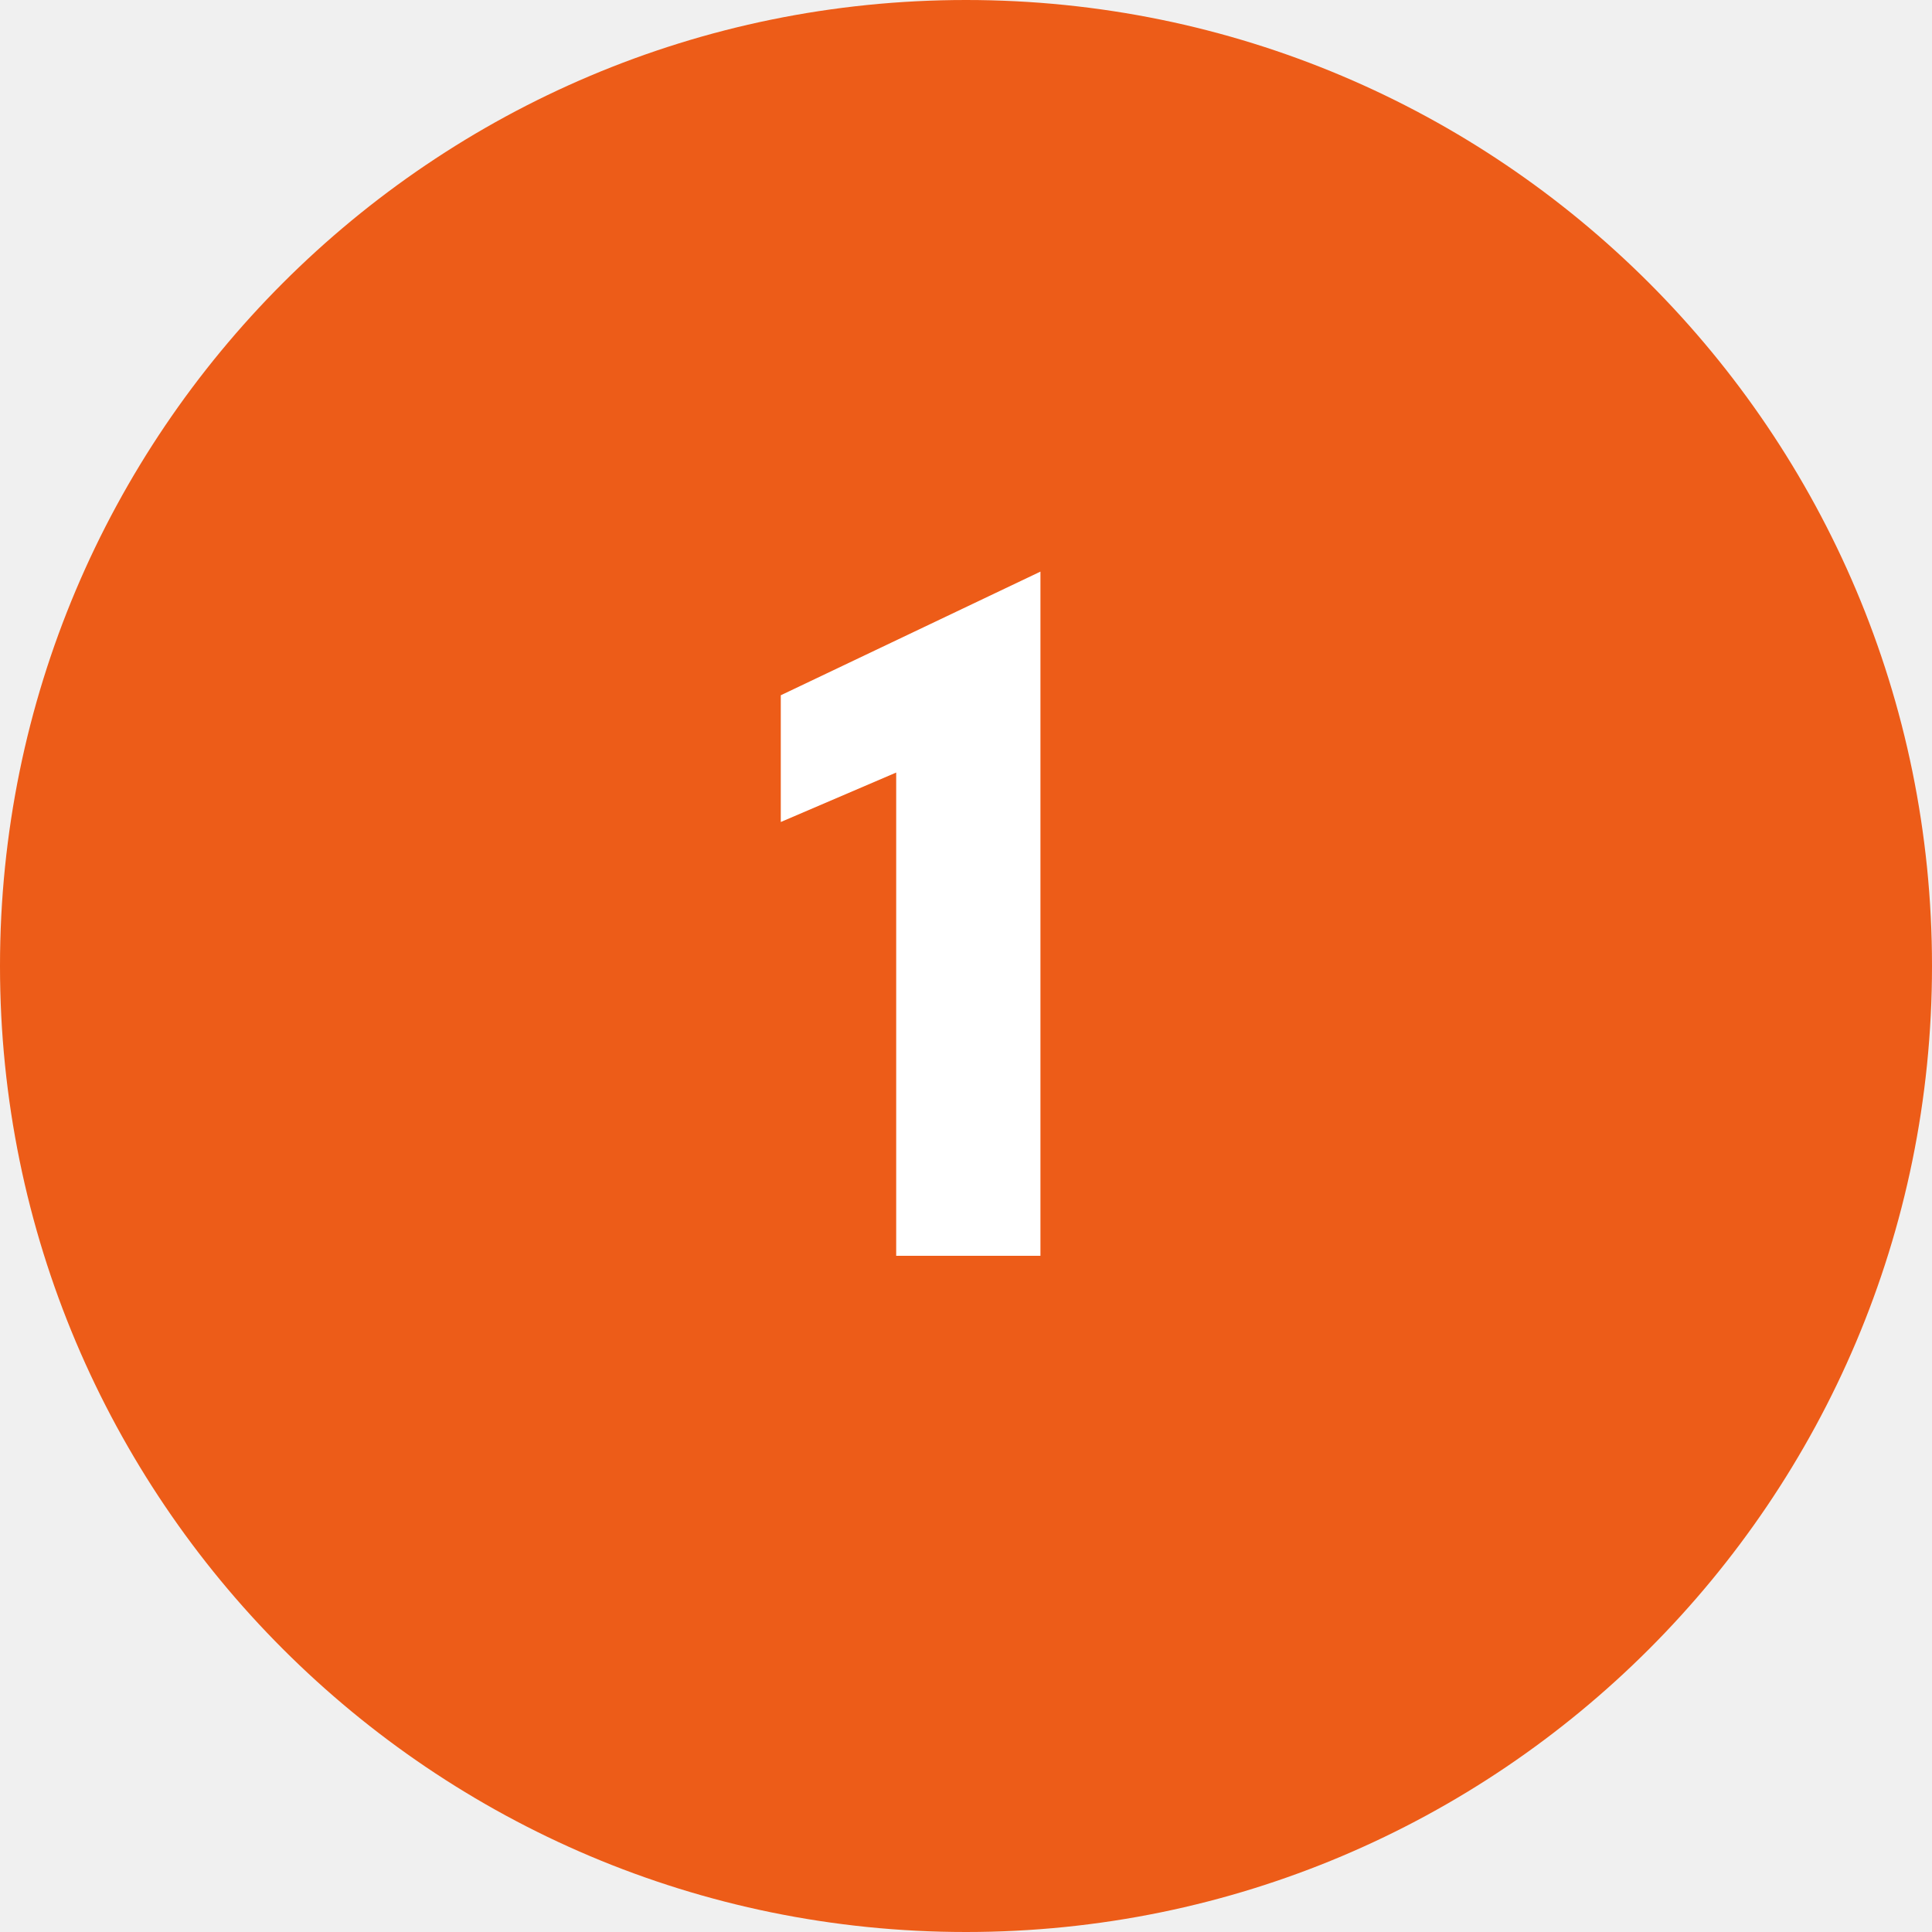
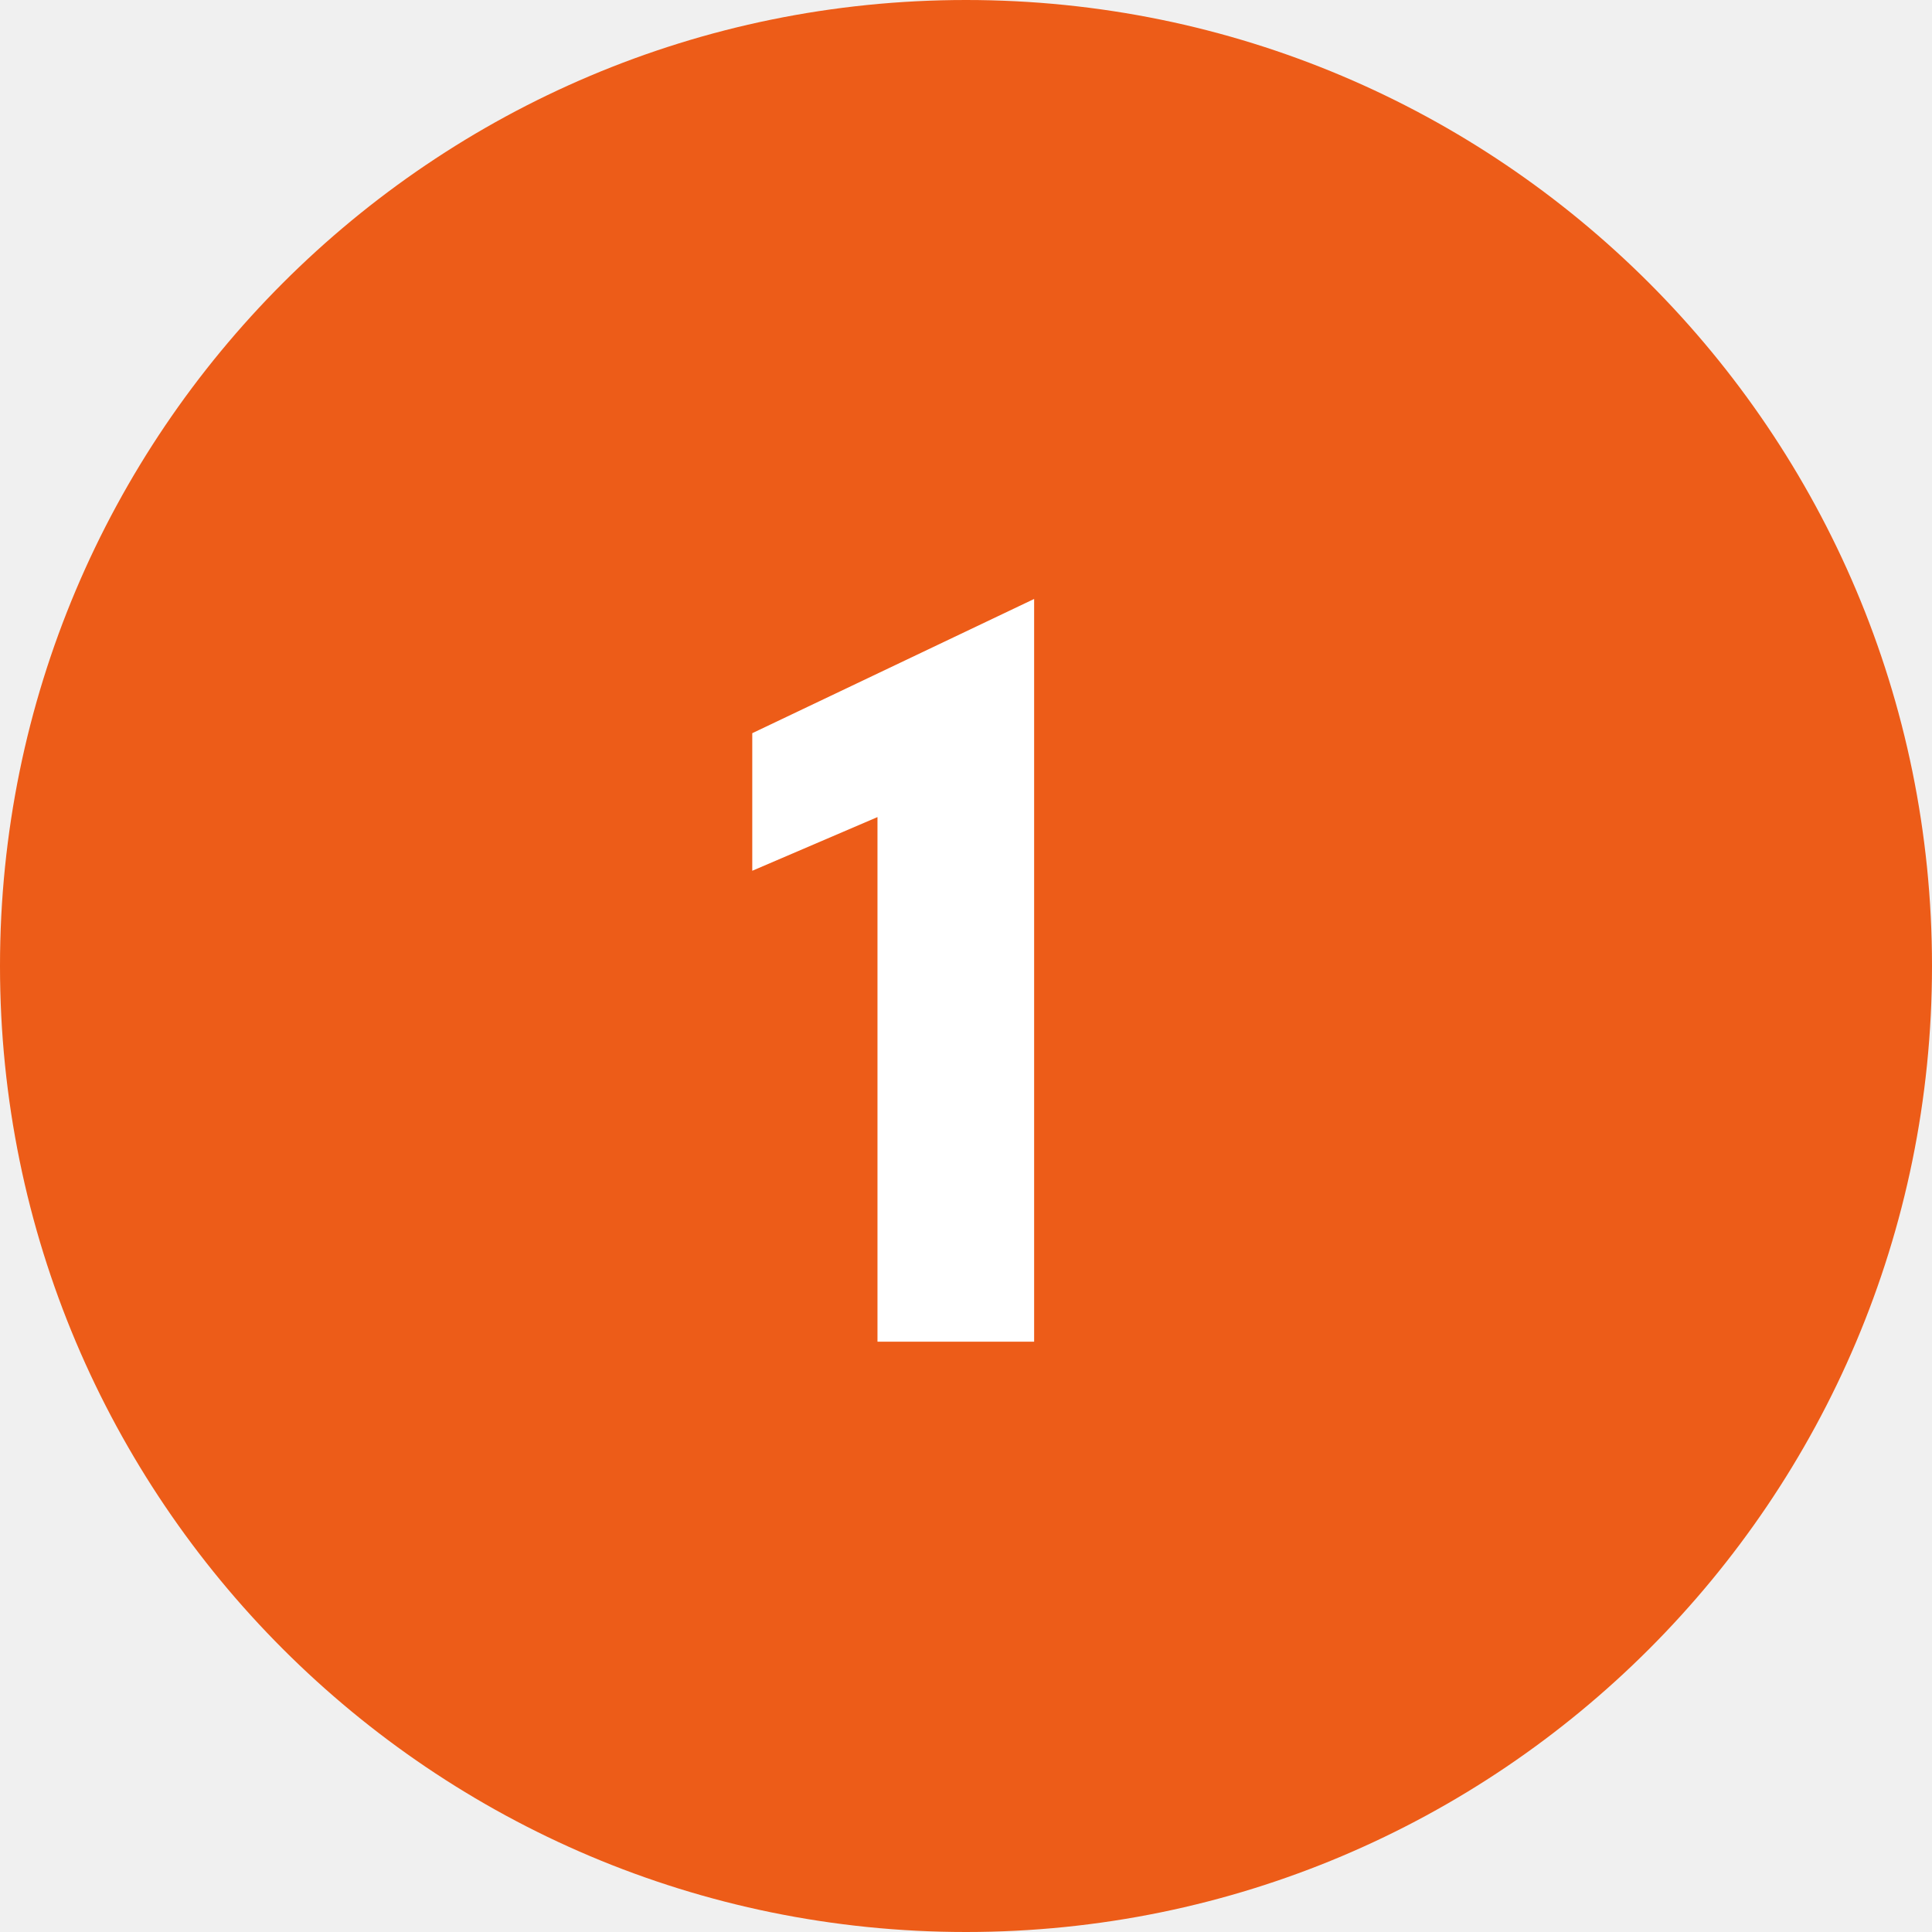
- <svg xmlns="http://www.w3.org/2000/svg" width="60" height="60" viewBox="0 0 60 60" fill="none">
-   <circle cx="30" cy="30" r="30" fill="#ED5C18" />
-   <path d="M32.312 17.752V39H27.832V23.992L24.248 25.528V21.592L32.312 17.752Z" fill="white" />
+ <svg xmlns="http://www.w3.org/2000/svg" width="38" height="38" viewBox="0 0 38 38" fill="none">
+   <circle cx="19" cy="19" r="19" fill="#ED5C18" />
+   <path d="M20.34 11.781V26.389H17.259V16.071L14.796 17.127V14.421L20.34 11.781Z" fill="white" />
</svg>
